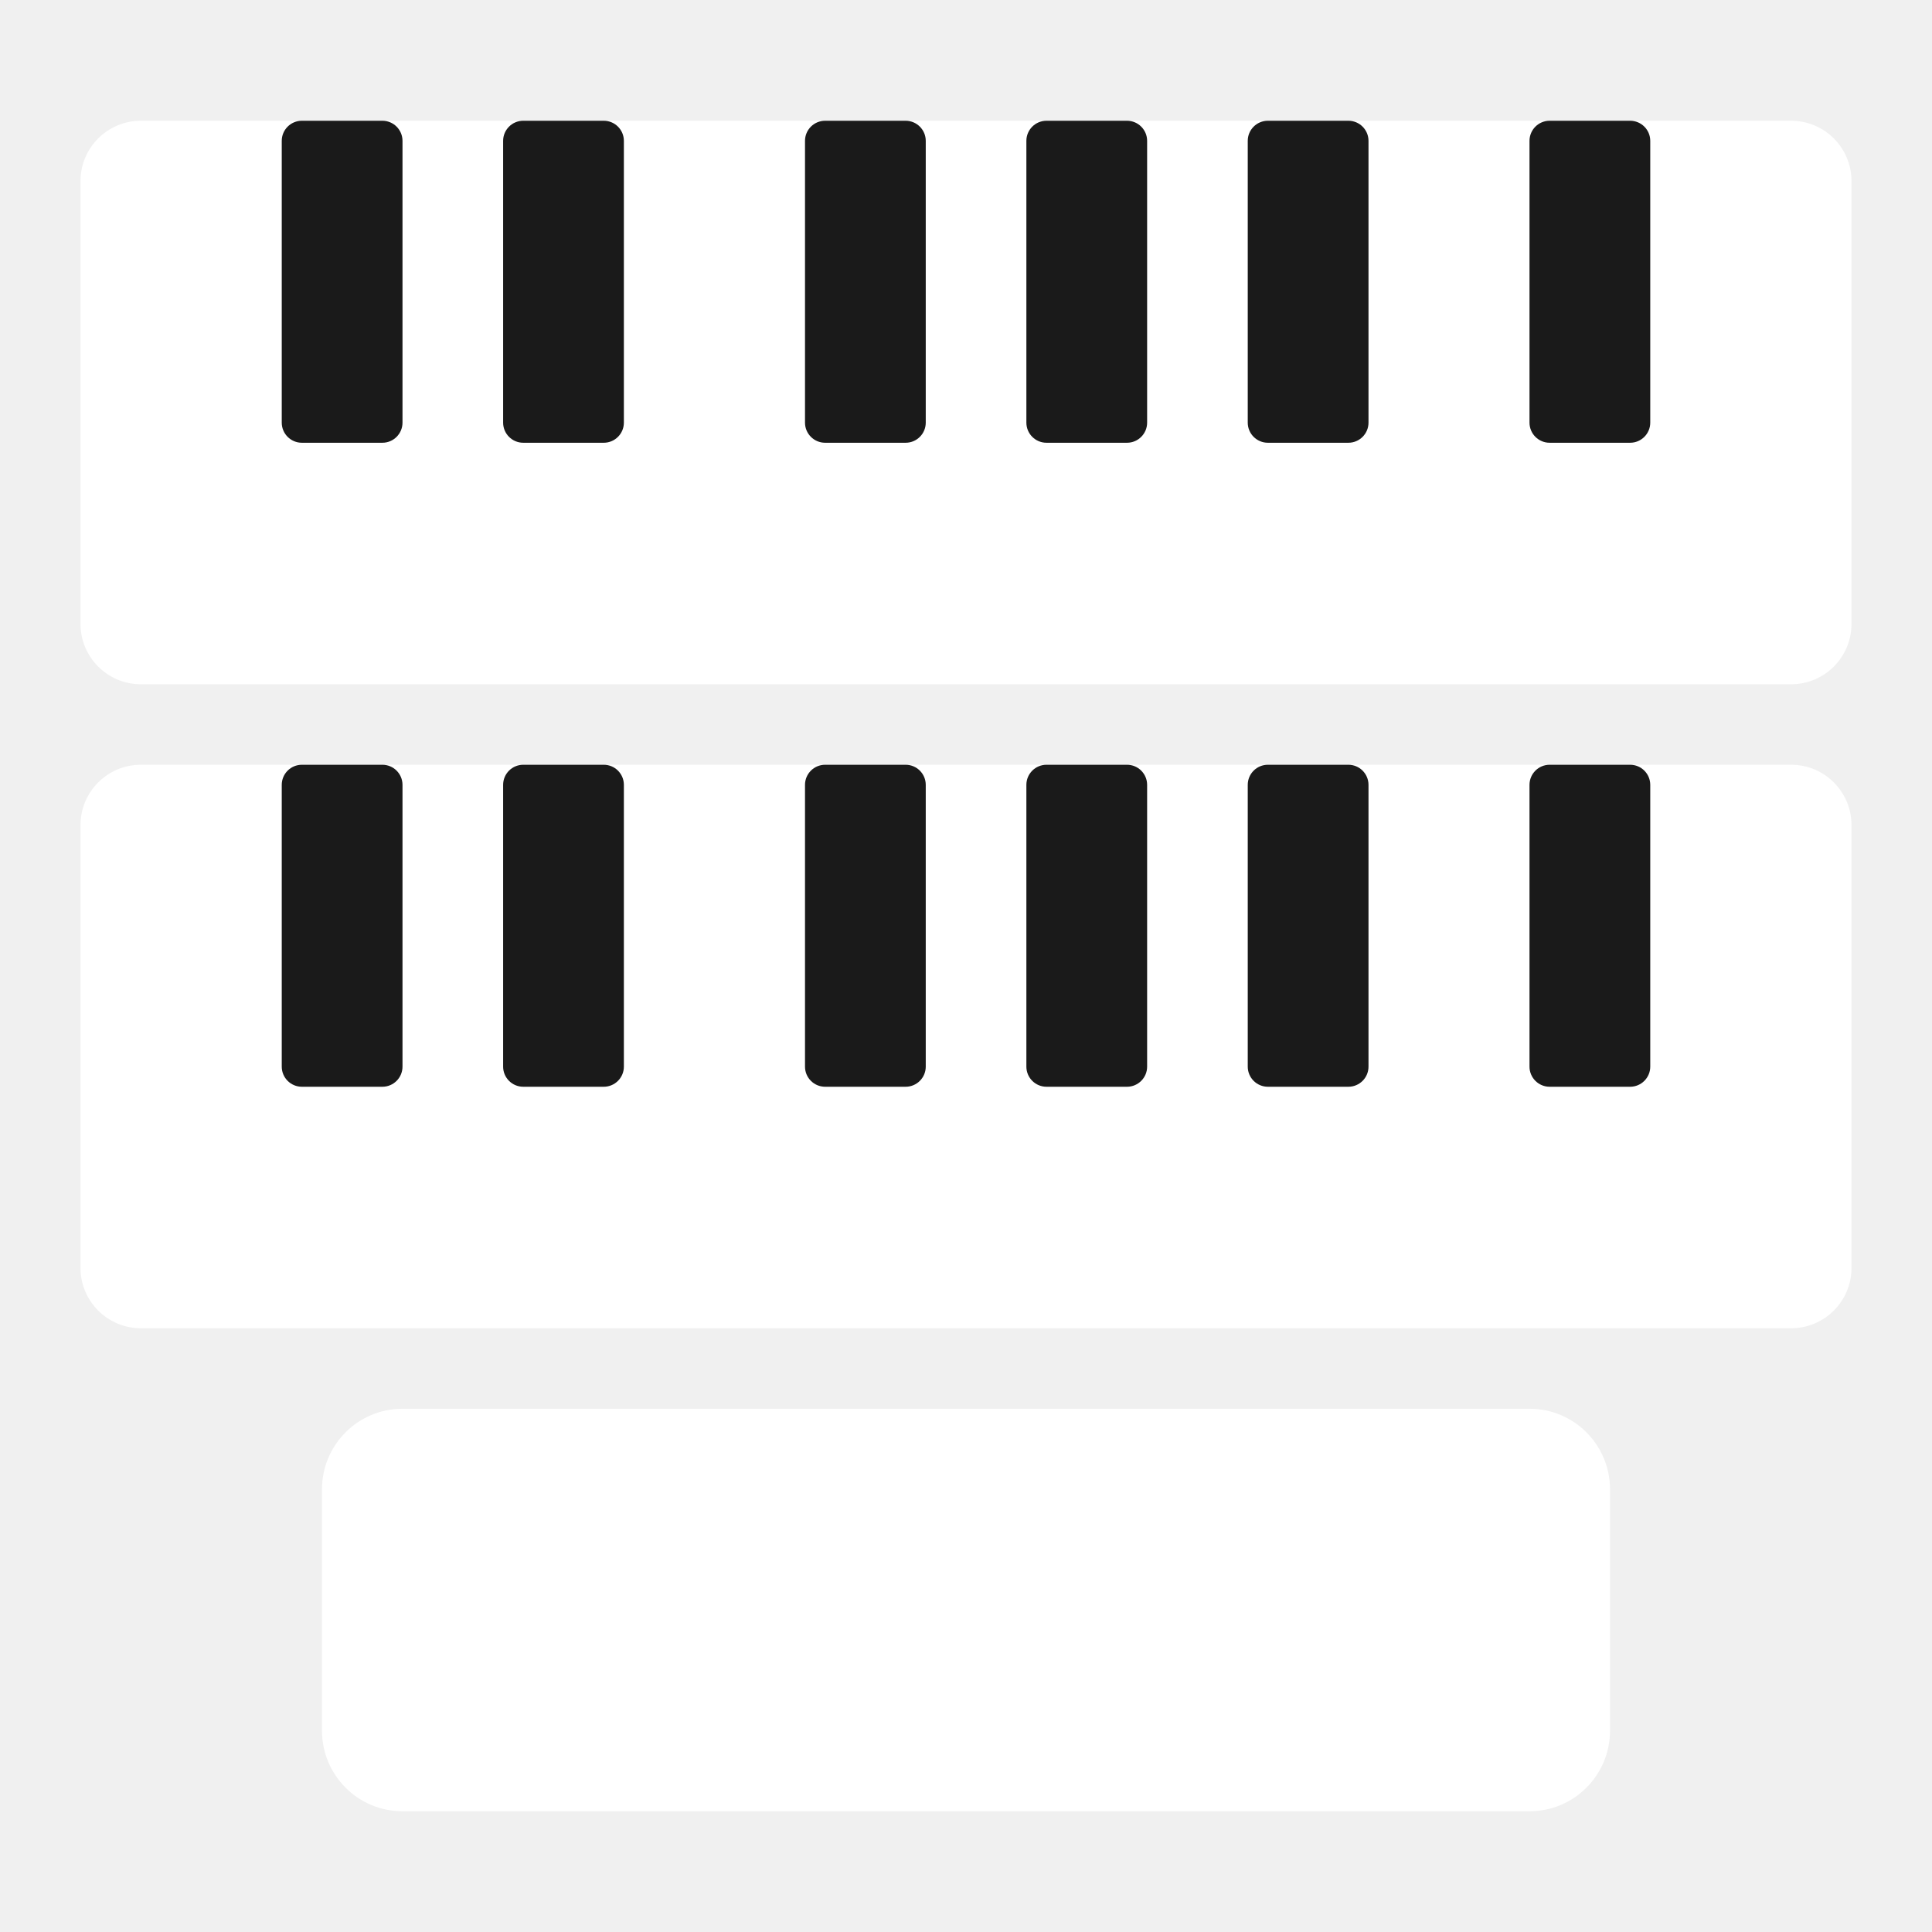
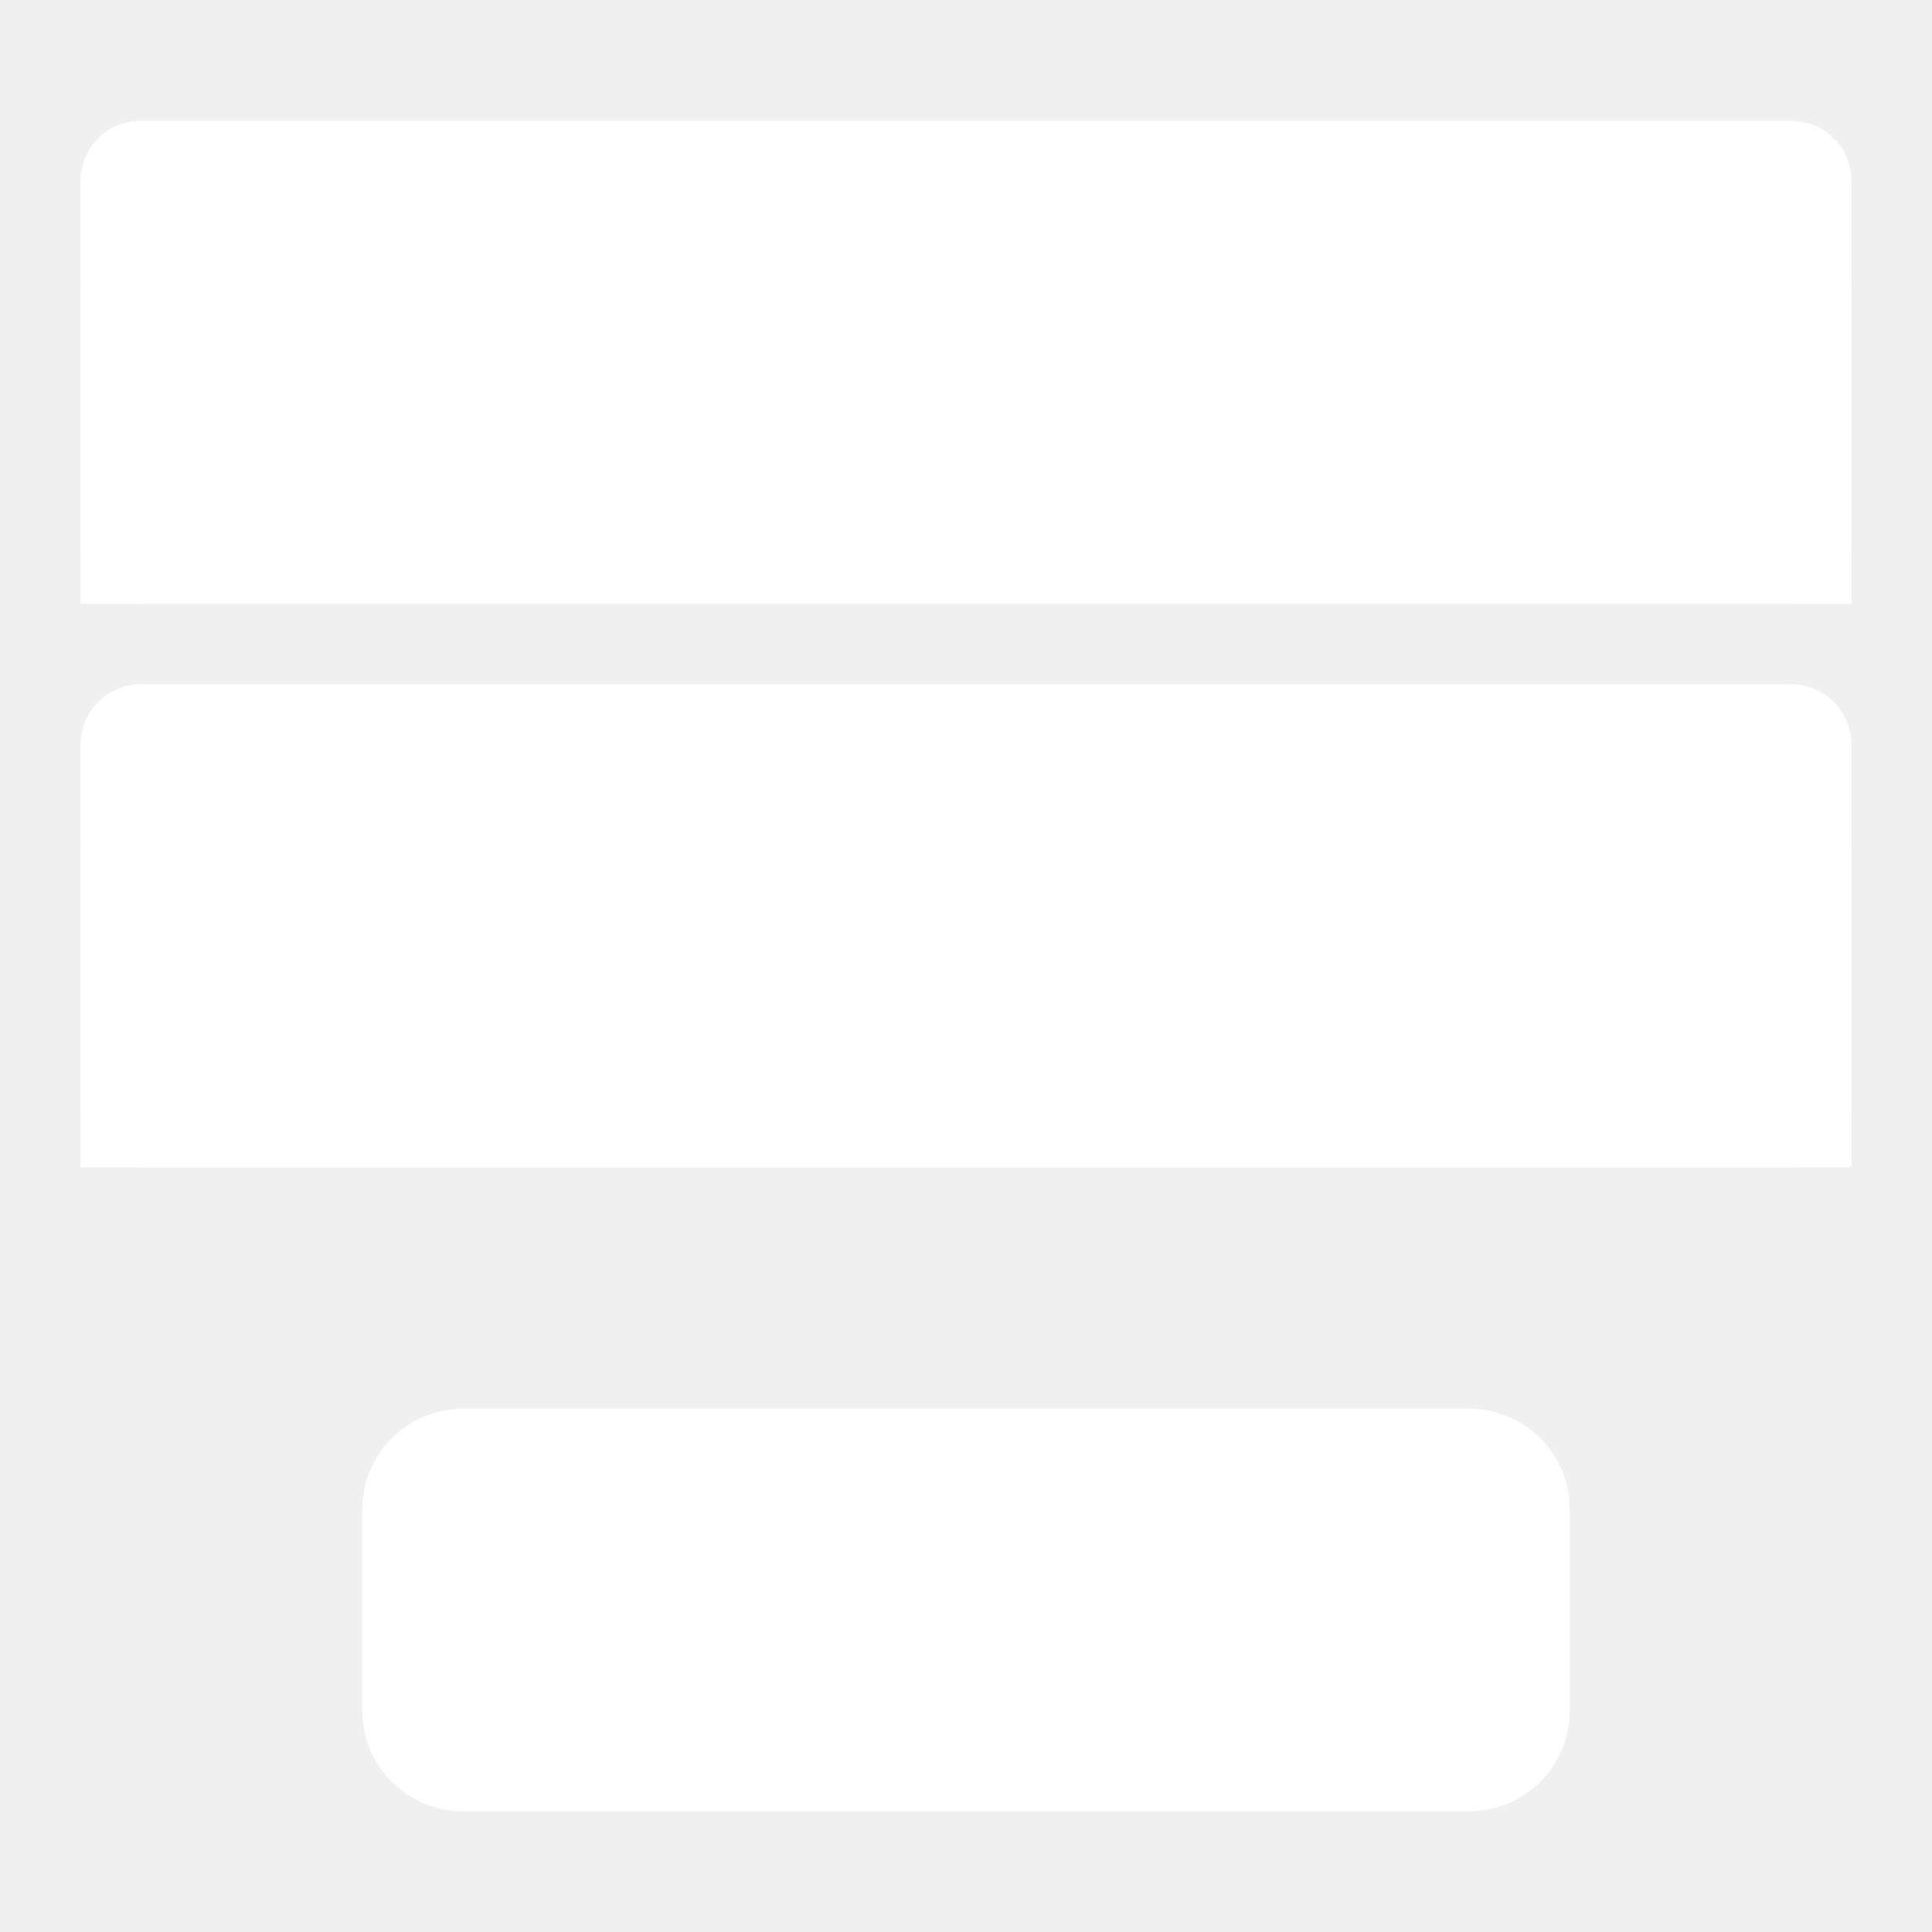
<svg xmlns="http://www.w3.org/2000/svg" viewBox="0 0 96 96" fill="white">
-   <rect x="4" y="6" width="88" height="28" rx="3" />
-   <rect fill="#1a1a1a" x="14" y="6" width="6" height="16" rx="1" />
-   <rect fill="#1a1a1a" x="25" y="6" width="6" height="16" rx="1" />
-   <rect fill="#1a1a1a" x="40" y="6" width="6" height="16" rx="1" />
-   <rect fill="#1a1a1a" x="51" y="6" width="6" height="16" rx="1" />
-   <rect fill="#1a1a1a" x="62" y="6" width="6" height="16" rx="1" />
-   <rect fill="#1a1a1a" x="76" y="6" width="6" height="16" rx="1" />
-   <rect x="4" y="38" width="88" height="28" rx="3" />
-   <rect fill="#1a1a1a" x="14" y="38" width="6" height="16" rx="1" />
-   <rect fill="#1a1a1a" x="25" y="38" width="6" height="16" rx="1" />
-   <rect fill="#1a1a1a" x="40" y="38" width="6" height="16" rx="1" />
-   <rect fill="#1a1a1a" x="51" y="38" width="6" height="16" rx="1" />
-   <rect fill="#1a1a1a" x="62" y="38" width="6" height="16" rx="1" />
-   <rect fill="#1a1a1a" x="76" y="38" width="6" height="16" rx="1" />
-   <rect x="16" y="70" width="64" height="20" rx="4" />
+   <rect x="4" y="6" width="88" height="24" rx="3" />
+   <path fill-rule="evenodd" d="     M 4 14 L 92 14 L 92 30 L 4 30 Z     M 12 14 L 16 14 L 16 24 L 12 24 Z     M 21 14 L 25 14 L 25 24 L 21 24 Z     M 34 14 L 38 14 L 38 24 L 34 24 Z     M 43 14 L 47 14 L 47 24 L 43 24 Z     M 52 14 L 56 14 L 56 24 L 52 24 Z     M 65 14 L 69 14 L 69 24 L 65 24 Z     M 74 14 L 78 14 L 78 24 L 74 24 Z   " />
+   <rect x="4" y="34" width="88" height="24" rx="3" />
+   <path fill-rule="evenodd" d="     M 4 42 L 92 42 L 92 58 L 4 58 Z     M 12 42 L 16 42 L 16 52 L 12 52 Z     M 21 42 L 25 42 L 25 52 L 21 52 Z     M 34 42 L 38 42 L 38 52 L 34 52 Z     M 43 42 L 47 42 L 47 52 L 43 52 Z     M 52 42 L 56 42 L 56 52 L 52 52 Z     M 65 42 L 69 42 L 69 52 L 65 52 Z     M 74 42 L 78 42 L 78 52 L 74 52 Z   " />
+   <rect x="18" y="70" width="60" height="20" rx="5" />
</svg>
